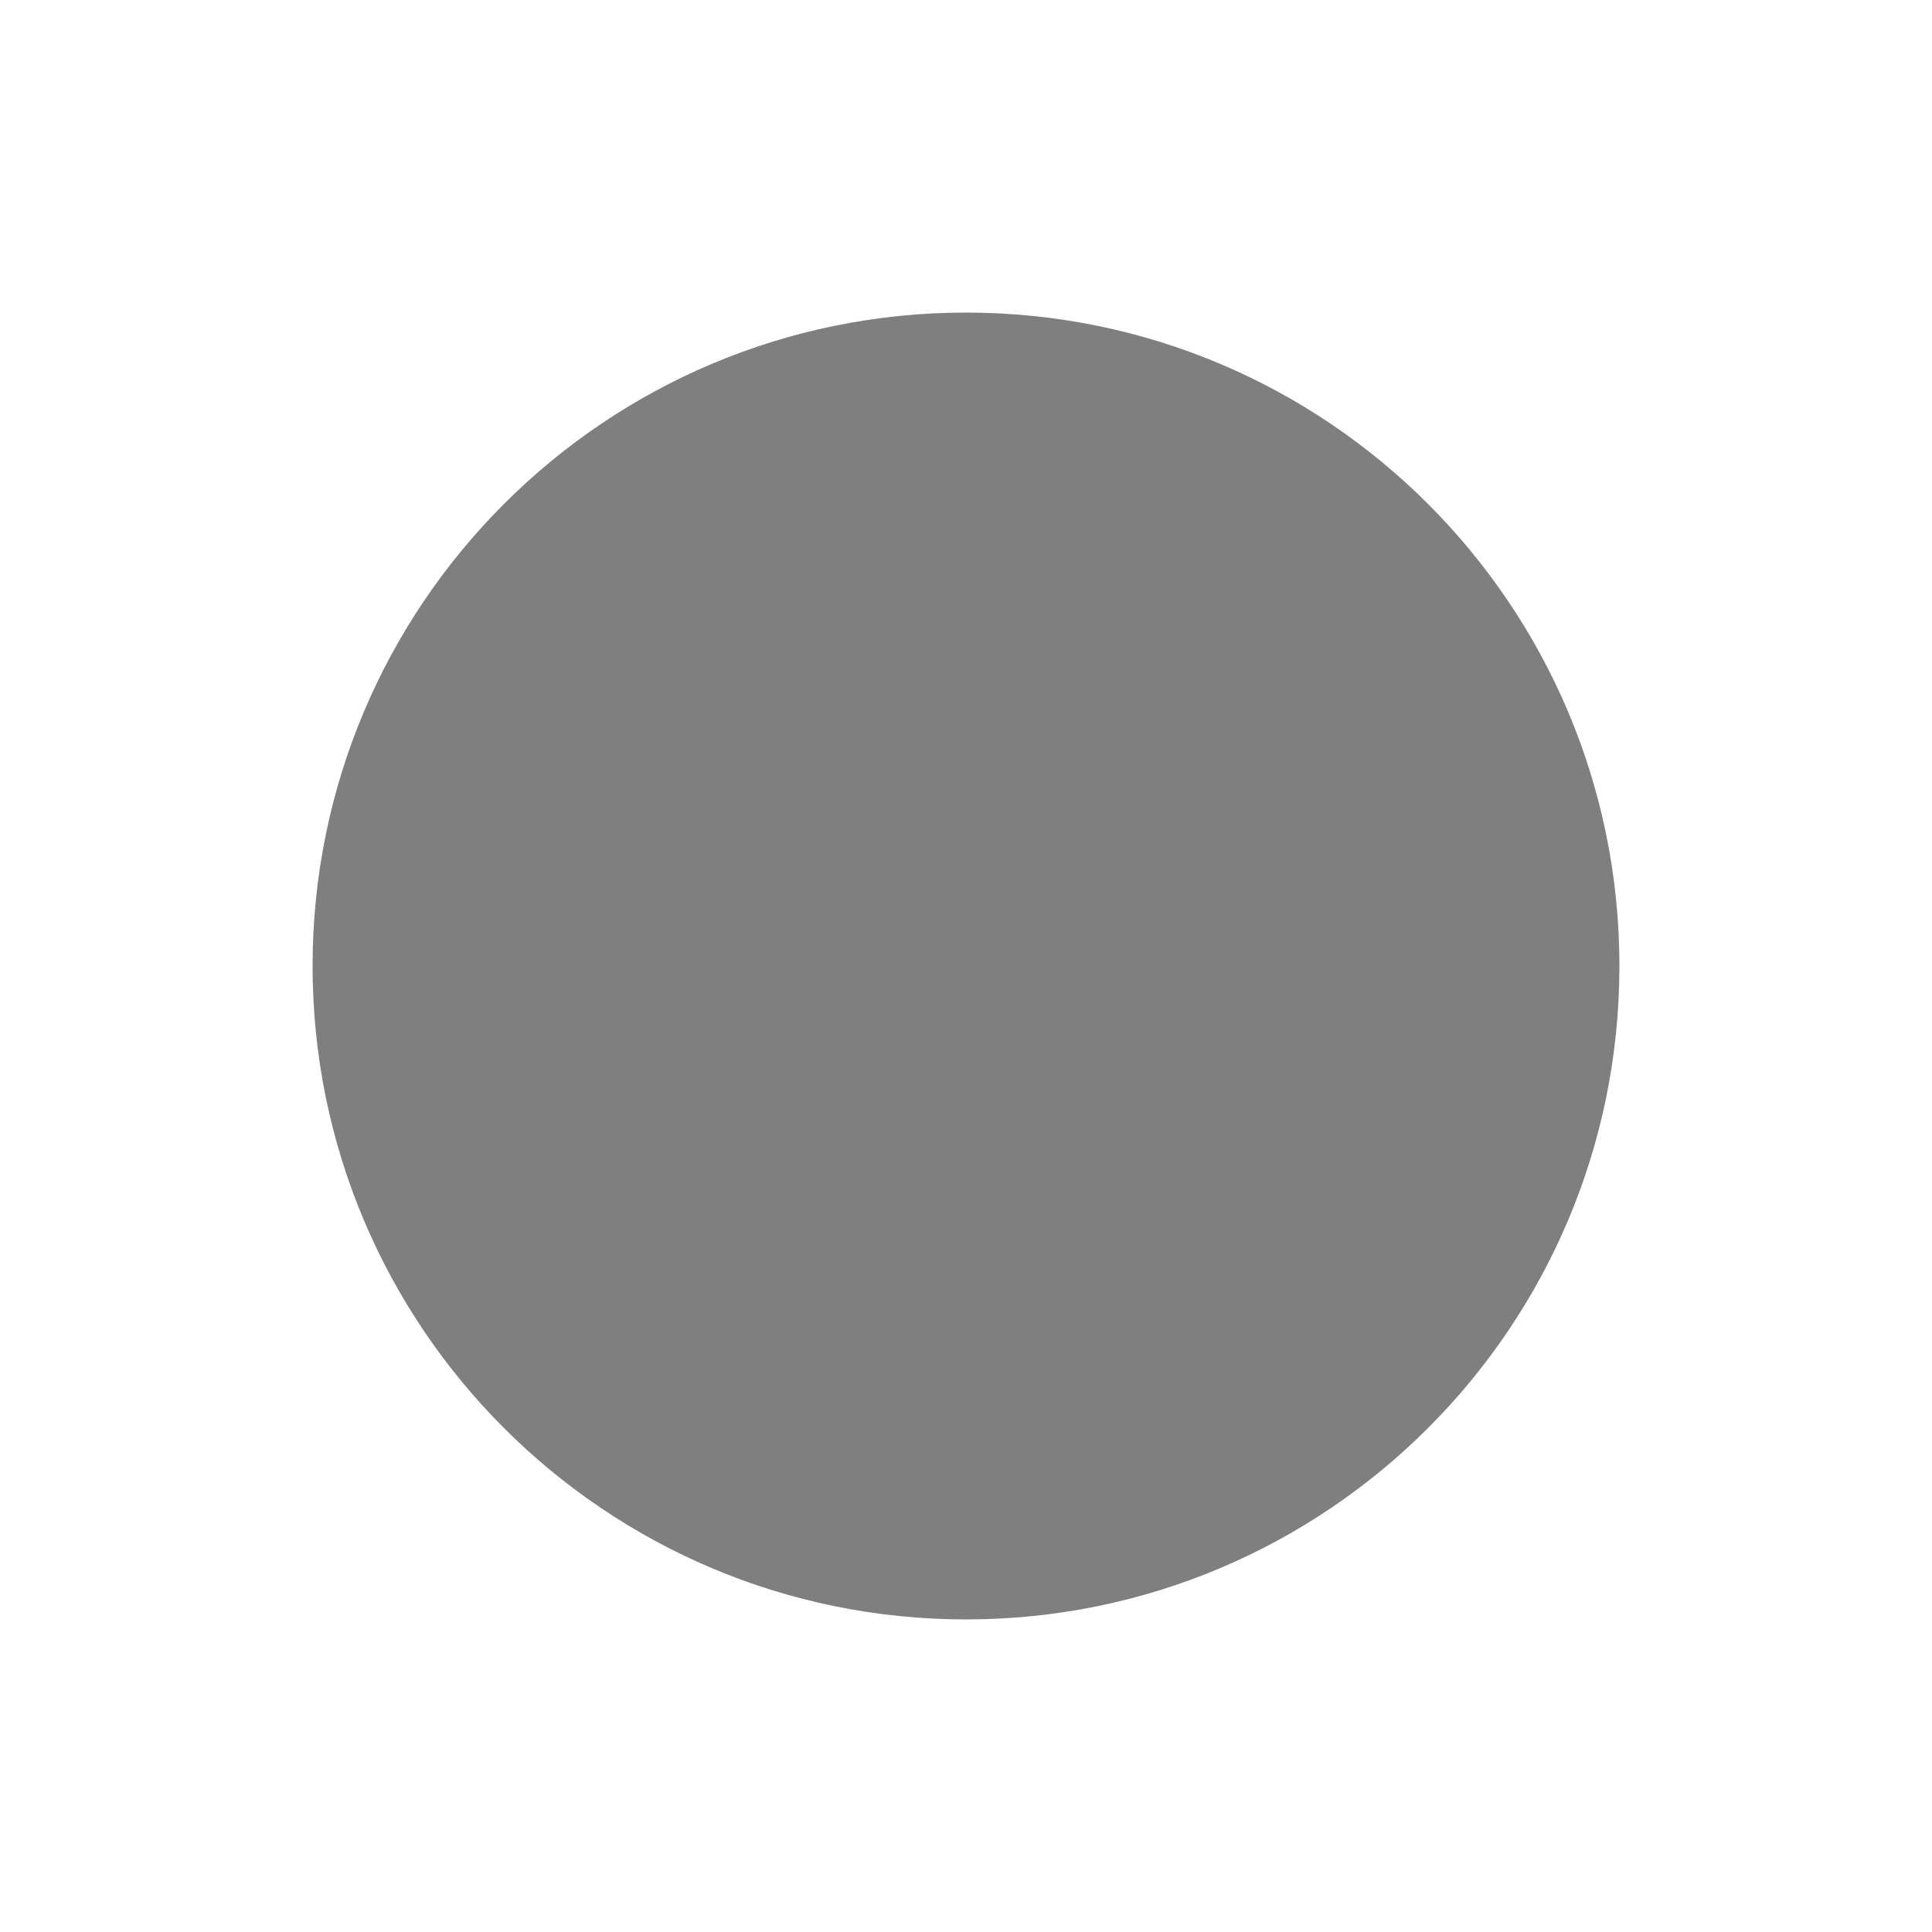
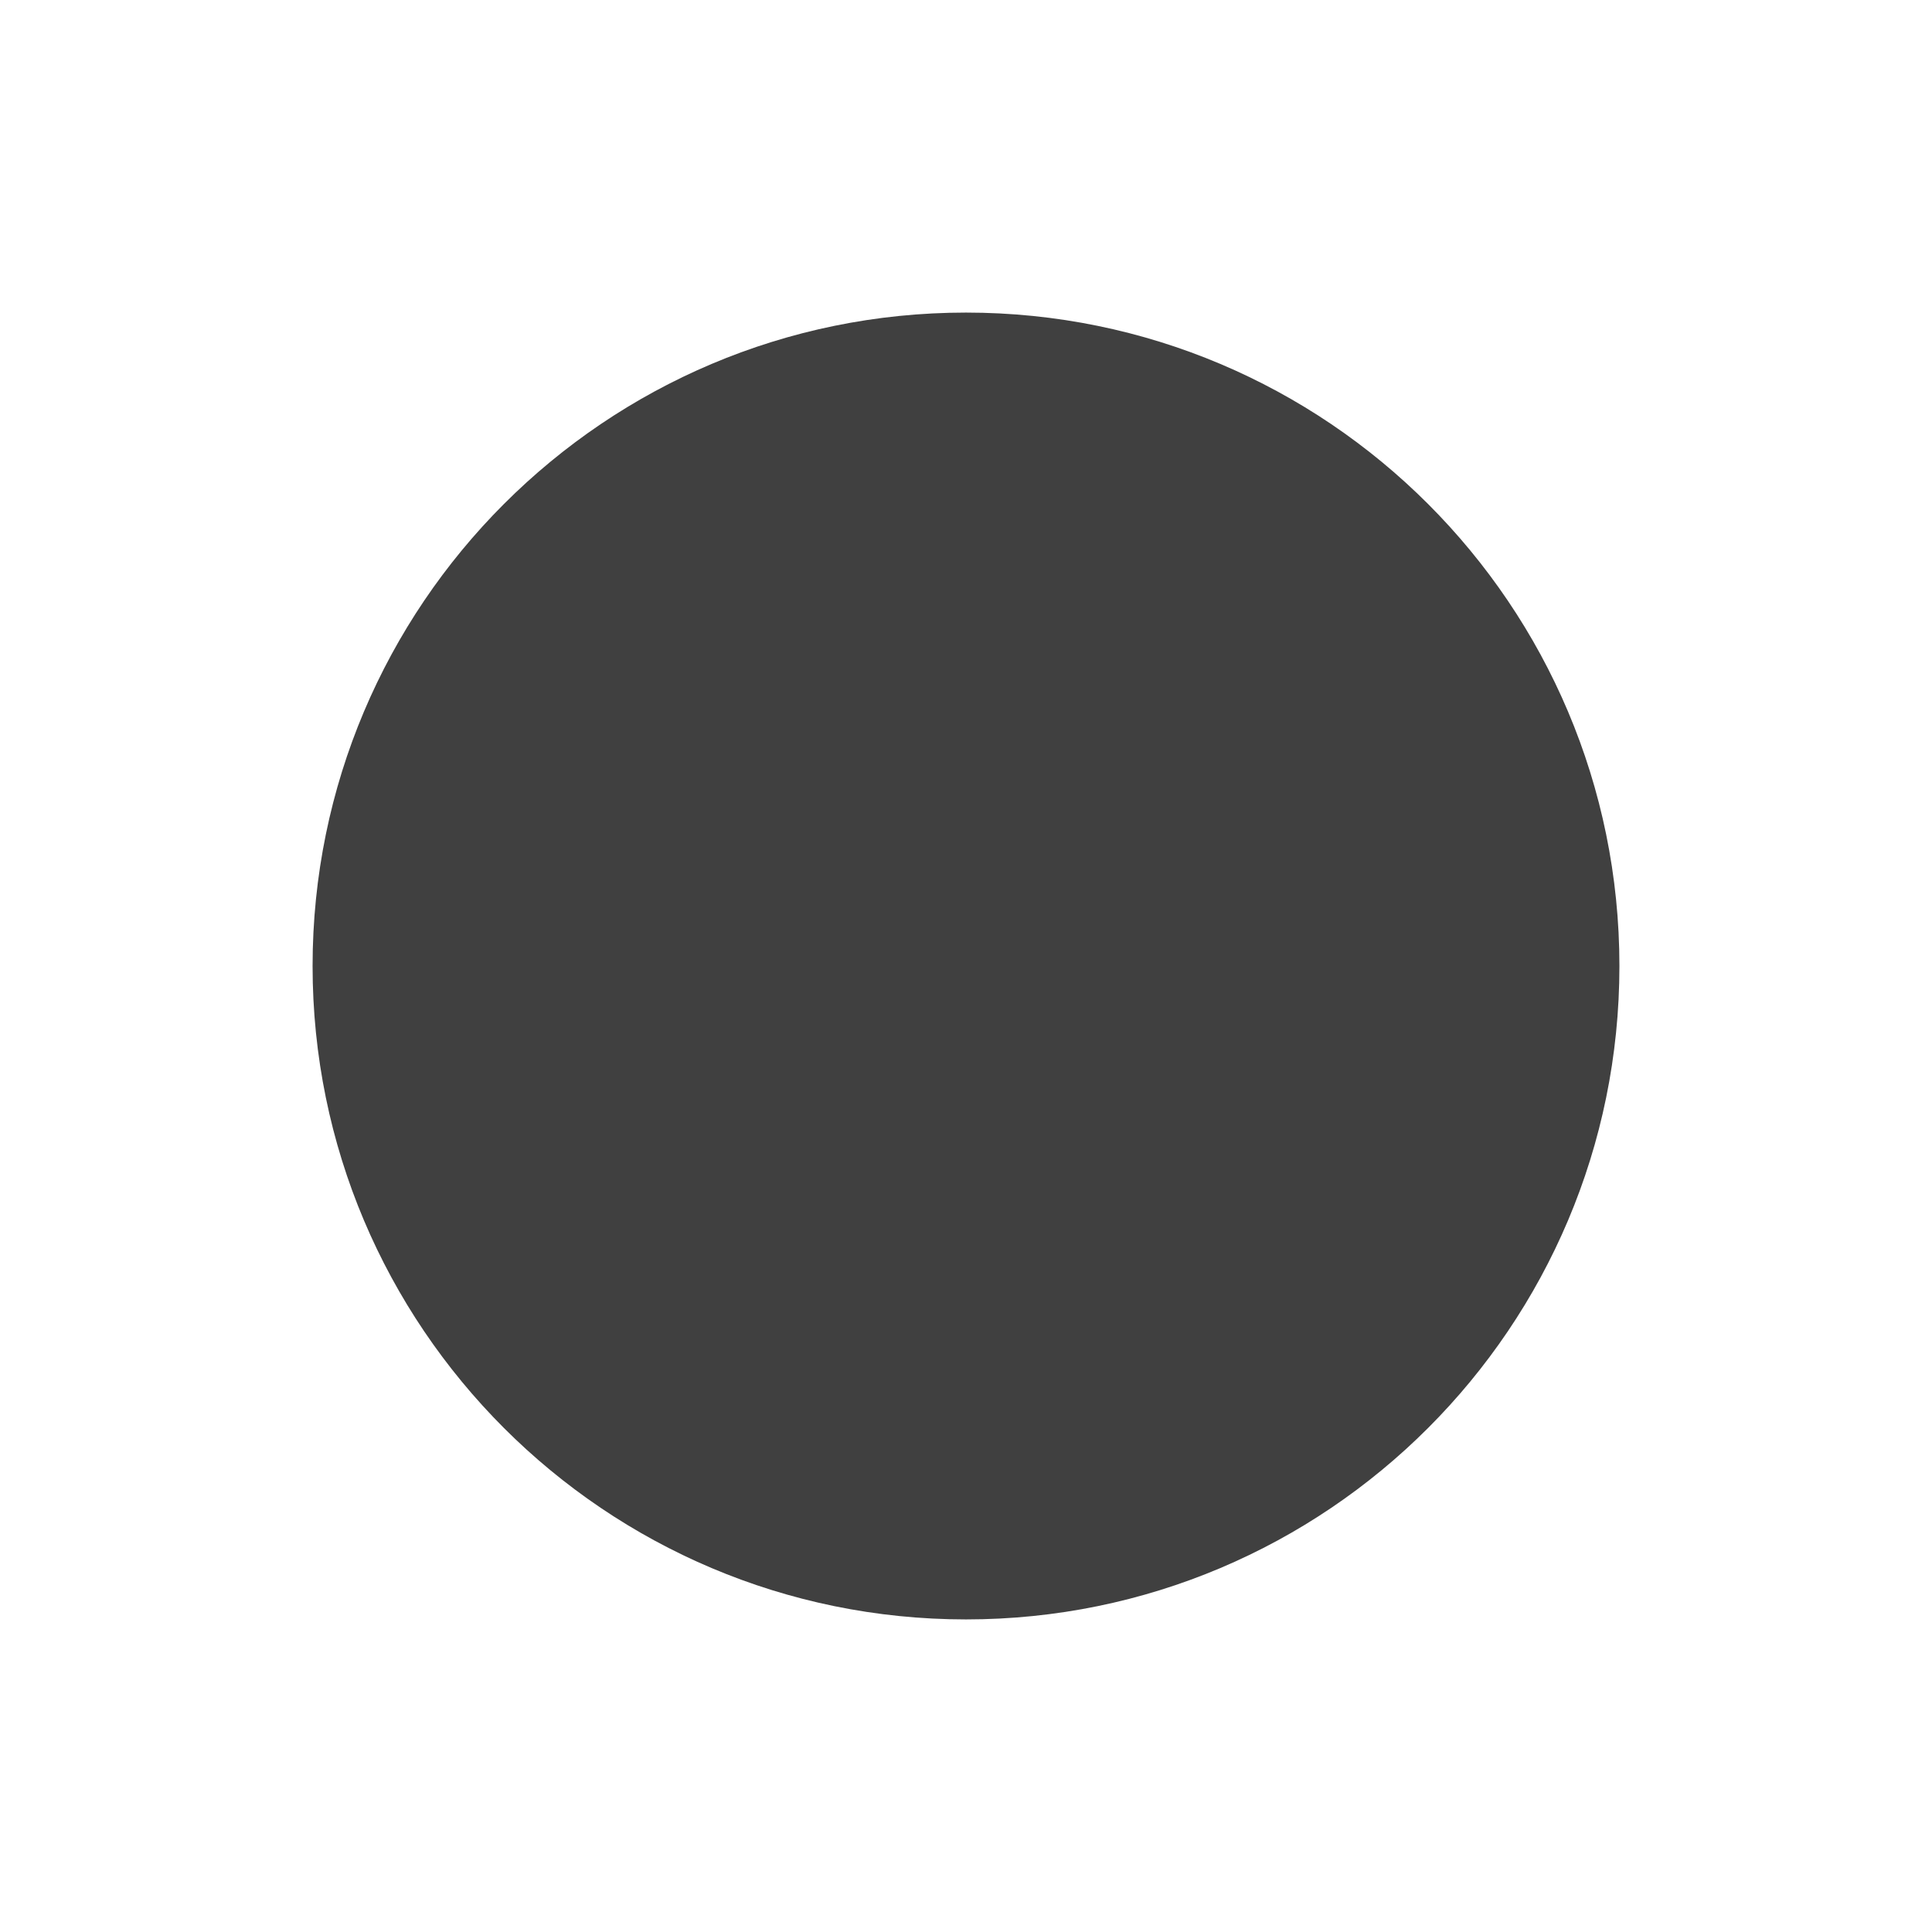
<svg xmlns="http://www.w3.org/2000/svg" version="1.1" id="Layer_1" x="0px" y="0px" width="24px" height="24px" viewBox="0 0 24 24" enable-background="new 0 0 24 24" xml:space="preserve">
-   <circle opacity="0.5" enable-background="new    " cx="12" cy="12" r="8.117" />
+   <circle opacity="0.75" enable-background="new    " cx="12" cy="12" r="8.117" />
</svg>
